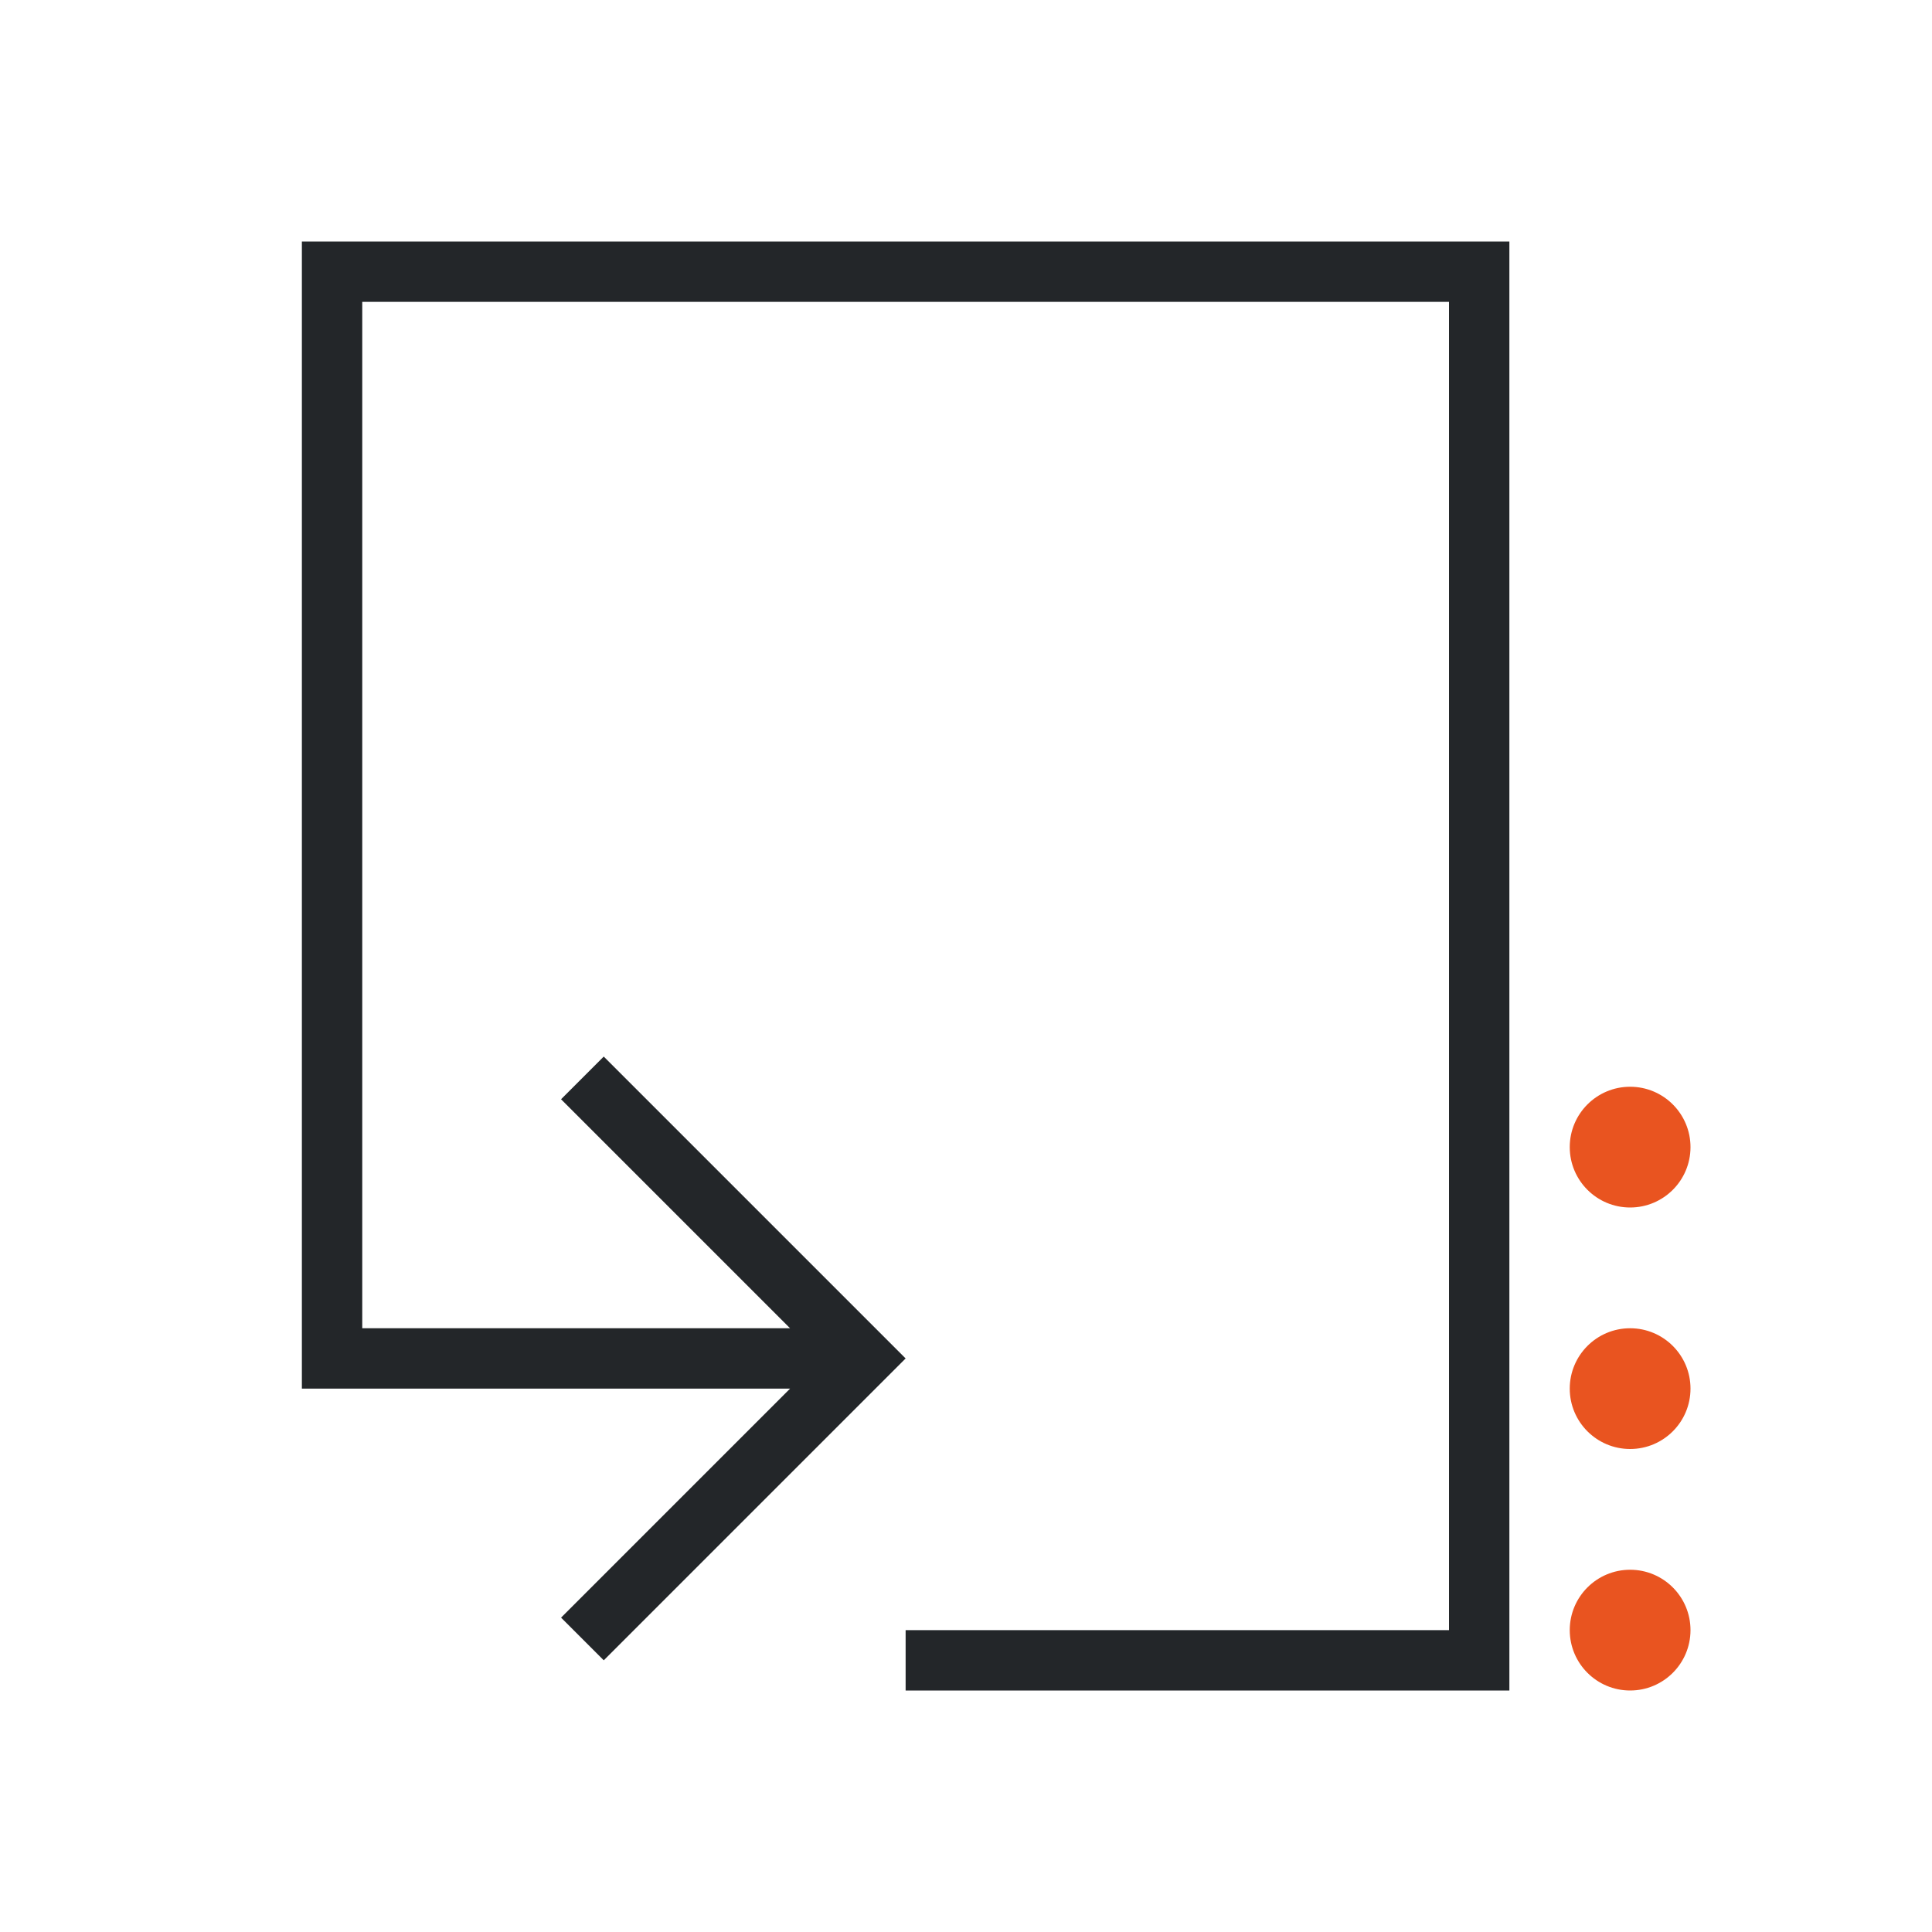
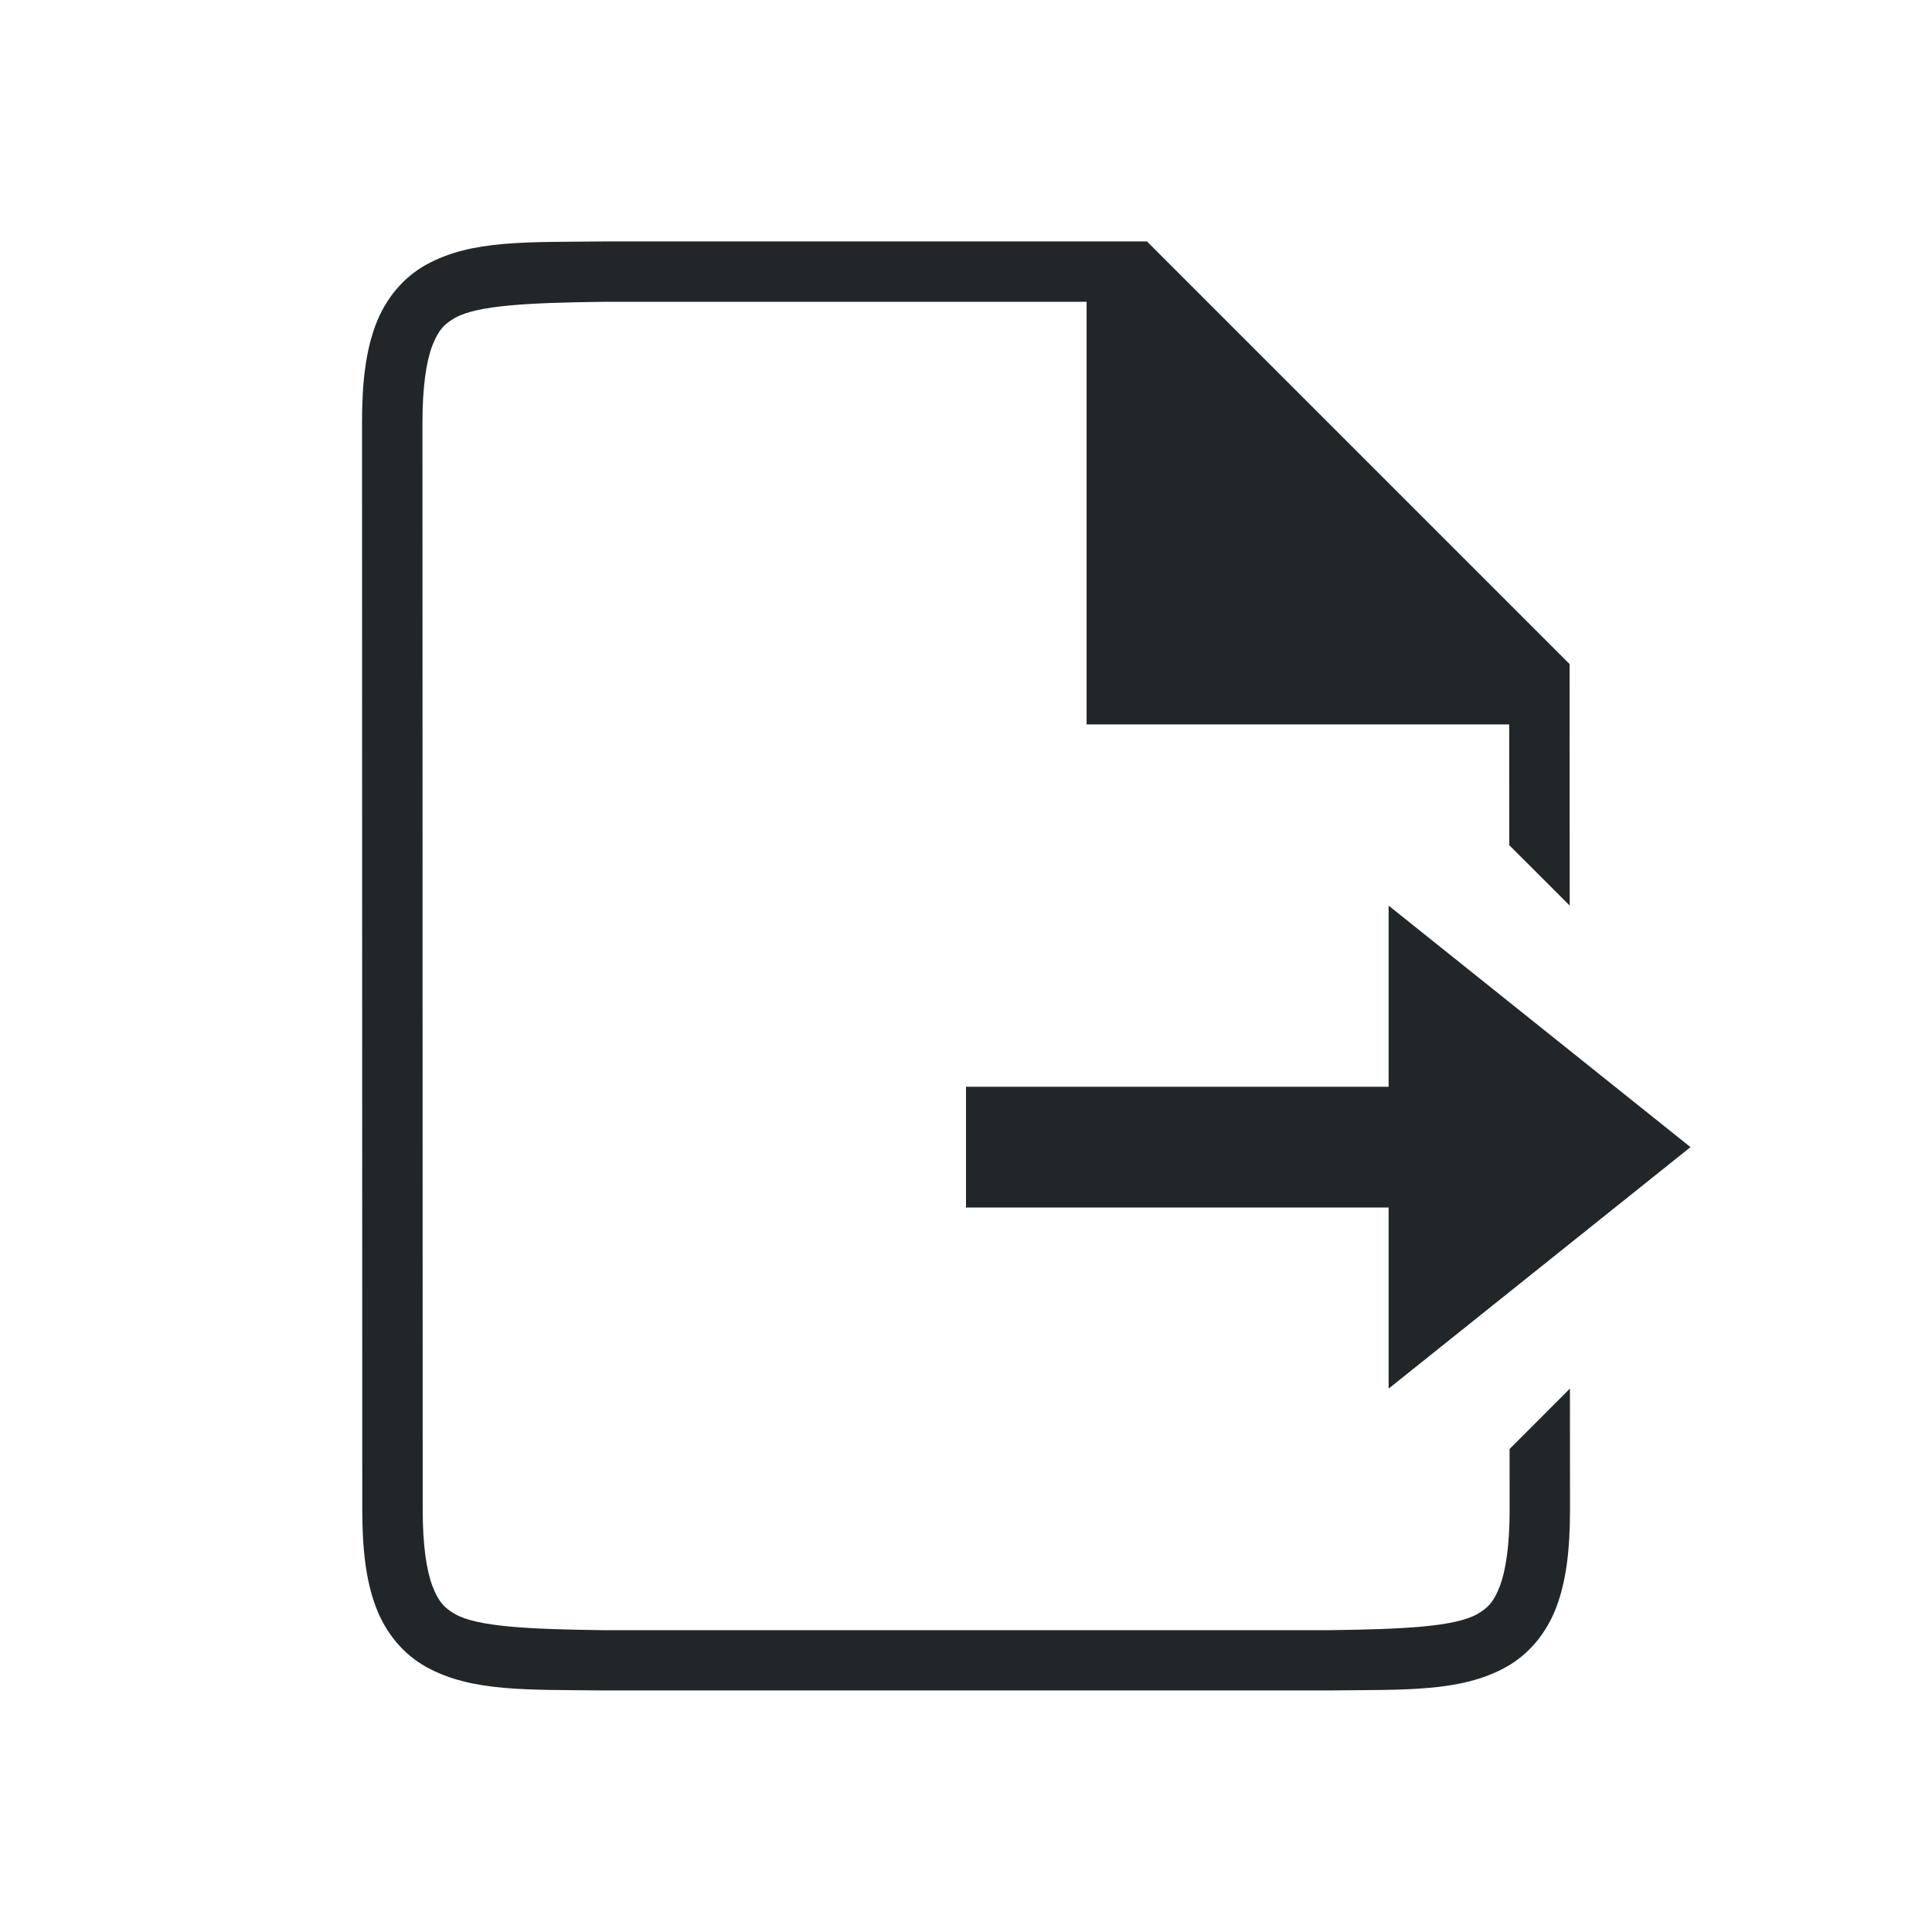
- <svg xmlns="http://www.w3.org/2000/svg" viewBox="0 0 32 32">
-   <path d="m5 4 0 18v.5.5h8.086l-3.793 3.793.707.707 4-4 1-1-1-1-4-4-.707.707 3.793 3.793h-7.086l-0-17h18v22h-9v1h10v-24z" fill="#232629" />
-   <path d="m27 18a1 1 0 0 0 -1 1 1 1 0 0 0 1 1 1 1 0 0 0 1-1 1 1 0 0 0 -1-1zm0 4a1 1 0 0 0 -1 1 1 1 0 0 0 1 1 1 1 0 0 0 1-1 1 1 0 0 0 -1-1zm0 4a1 1 0 0 0 -1 1 1 1 0 0 0 1 1 1 1 0 0 0 1-1 1 1 0 0 0 -1-1z" fill="#e95420" />
+ <svg xmlns="http://www.w3.org/2000/svg" viewBox="0 0 32 32" version="1.1" id="svg4">
+   <defs id="defs8" />
+   <g id="g1833" style="display:inline" transform="translate(-505.9948,-233)">
+     <path d="M 530.998,257 530.999,258 c 3.1e-4,0.592 -0.063,1.006 -0.16,1.266 -0.098,0.26 -0.201,0.371 -0.385,0.473 -0.366,0.202 -1.197,0.247 -2.455,0.262 h -11.997 -0.006 c -1.259,-0.015 -2.089,-0.06 -2.455,-0.262 -0.183,-0.101 -0.287,-0.213 -0.385,-0.473 -0.098,-0.26 -0.16,-0.673 -0.16,-1.266 l -0.004,-18 c -1.3e-4,-0.592 0.063,-1.006 0.16,-1.266 0.098,-0.26 0.203,-0.371 0.387,-0.473 0.366,-0.202 1.195,-0.247 2.453,-0.262 l 6e-5,-1e-5 h 8 v 7 l 7,1e-5 0.001,2 1.001,1 -0.002,-4 -7,-7 h -9.002 l -0.004,0 c -1.258,0.015 -2.179,-0.031 -2.932,0.385 -0.376,0.208 -0.673,0.559 -0.838,0.998 -0.165,0.439 -0.225,0.96 -0.225,1.617 l 0.004,18 c 1.4e-4,0.658 0.06,1.179 0.225,1.617 0.165,0.439 0.462,0.789 0.838,0.996 0.753,0.415 1.674,0.372 2.932,0.387 h 0.002 12.008 0.004 c 1.258,-0.015 2.179,0.031 2.932,-0.385 0.376,-0.208 0.673,-0.559 0.838,-0.998 0.165,-0.439 0.225,-0.96 0.225,-1.617 l -10e-4,-2" id="path2732-8-9" style="color:#000000;font-style:normal;font-variant:normal;font-weight:normal;font-stretch:normal;font-size:medium;line-height:normal;font-family:sans-serif;font-variant-ligatures:normal;font-variant-position:normal;font-variant-caps:normal;font-variant-numeric:normal;font-variant-alternates:normal;font-feature-settings:normal;text-indent:0;text-align:start;text-decoration:none;text-decoration-line:none;text-decoration-style:solid;text-decoration-color:#000000;letter-spacing:normal;word-spacing:normal;text-transform:none;writing-mode:lr-tb;direction:ltr;text-orientation:mixed;dominant-baseline:auto;baseline-shift:baseline;text-anchor:start;white-space:normal;shape-padding:0;clip-rule:nonzero;display:inline;overflow:visible;visibility:visible;opacity:1;isolation:auto;mix-blend-mode:normal;color-interpolation:sRGB;color-interpolation-filters:linearRGB;solid-color:#000000;solid-opacity:1;vector-effect:none;fill:#232629;fill-opacity:1;fill-rule:nonzero;stroke:none;stroke-width:1;stroke-linecap:butt;stroke-linejoin:miter;stroke-miterlimit:4;stroke-dasharray:none;stroke-dashoffset:0;stroke-opacity:1;marker:none;color-rendering:auto;image-rendering:auto;shape-rendering:auto;text-rendering:auto;enable-background:accumulate" />
+   </g>
+   <path style="fill:#232629;stroke:none;stroke-width:1px;stroke-linecap:butt;stroke-linejoin:miter;stroke-opacity:1;fill-opacity:1" d="M 23 15 L 23 18 L 16 18 L 16 20 L 23 20 L 23 23 L 28 19 L 23 15 z " id="path817" />
</svg>
